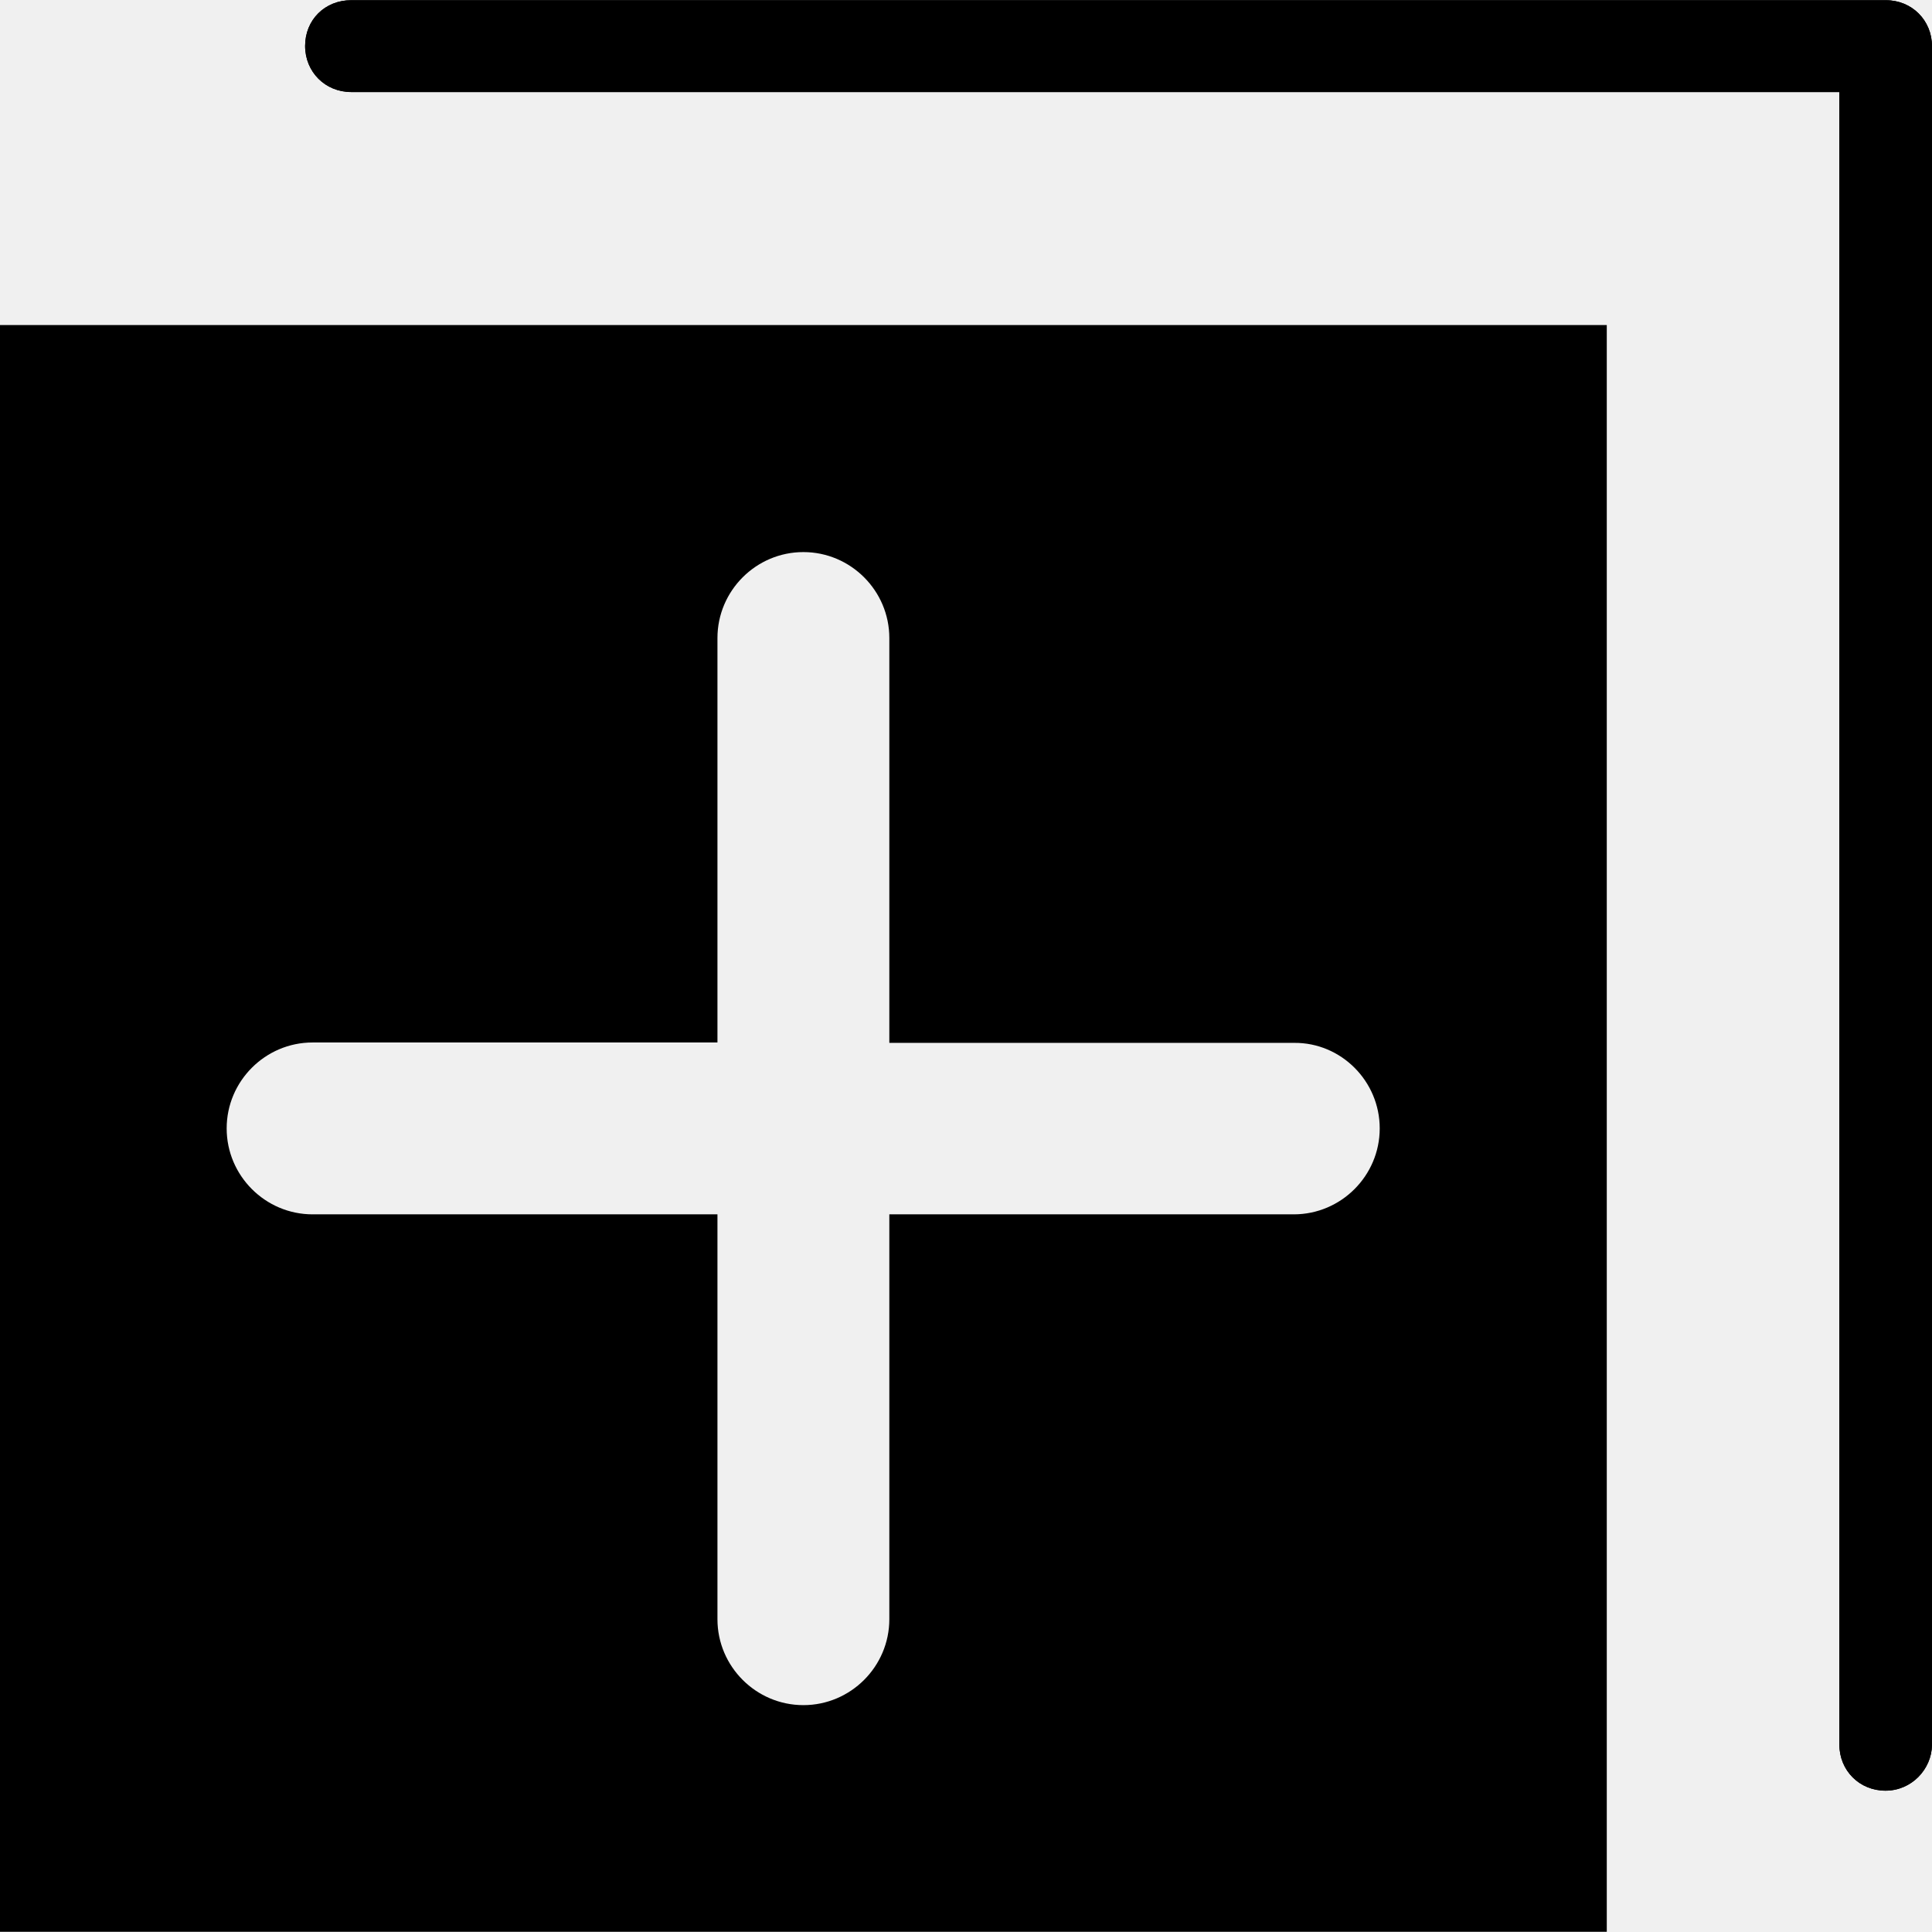
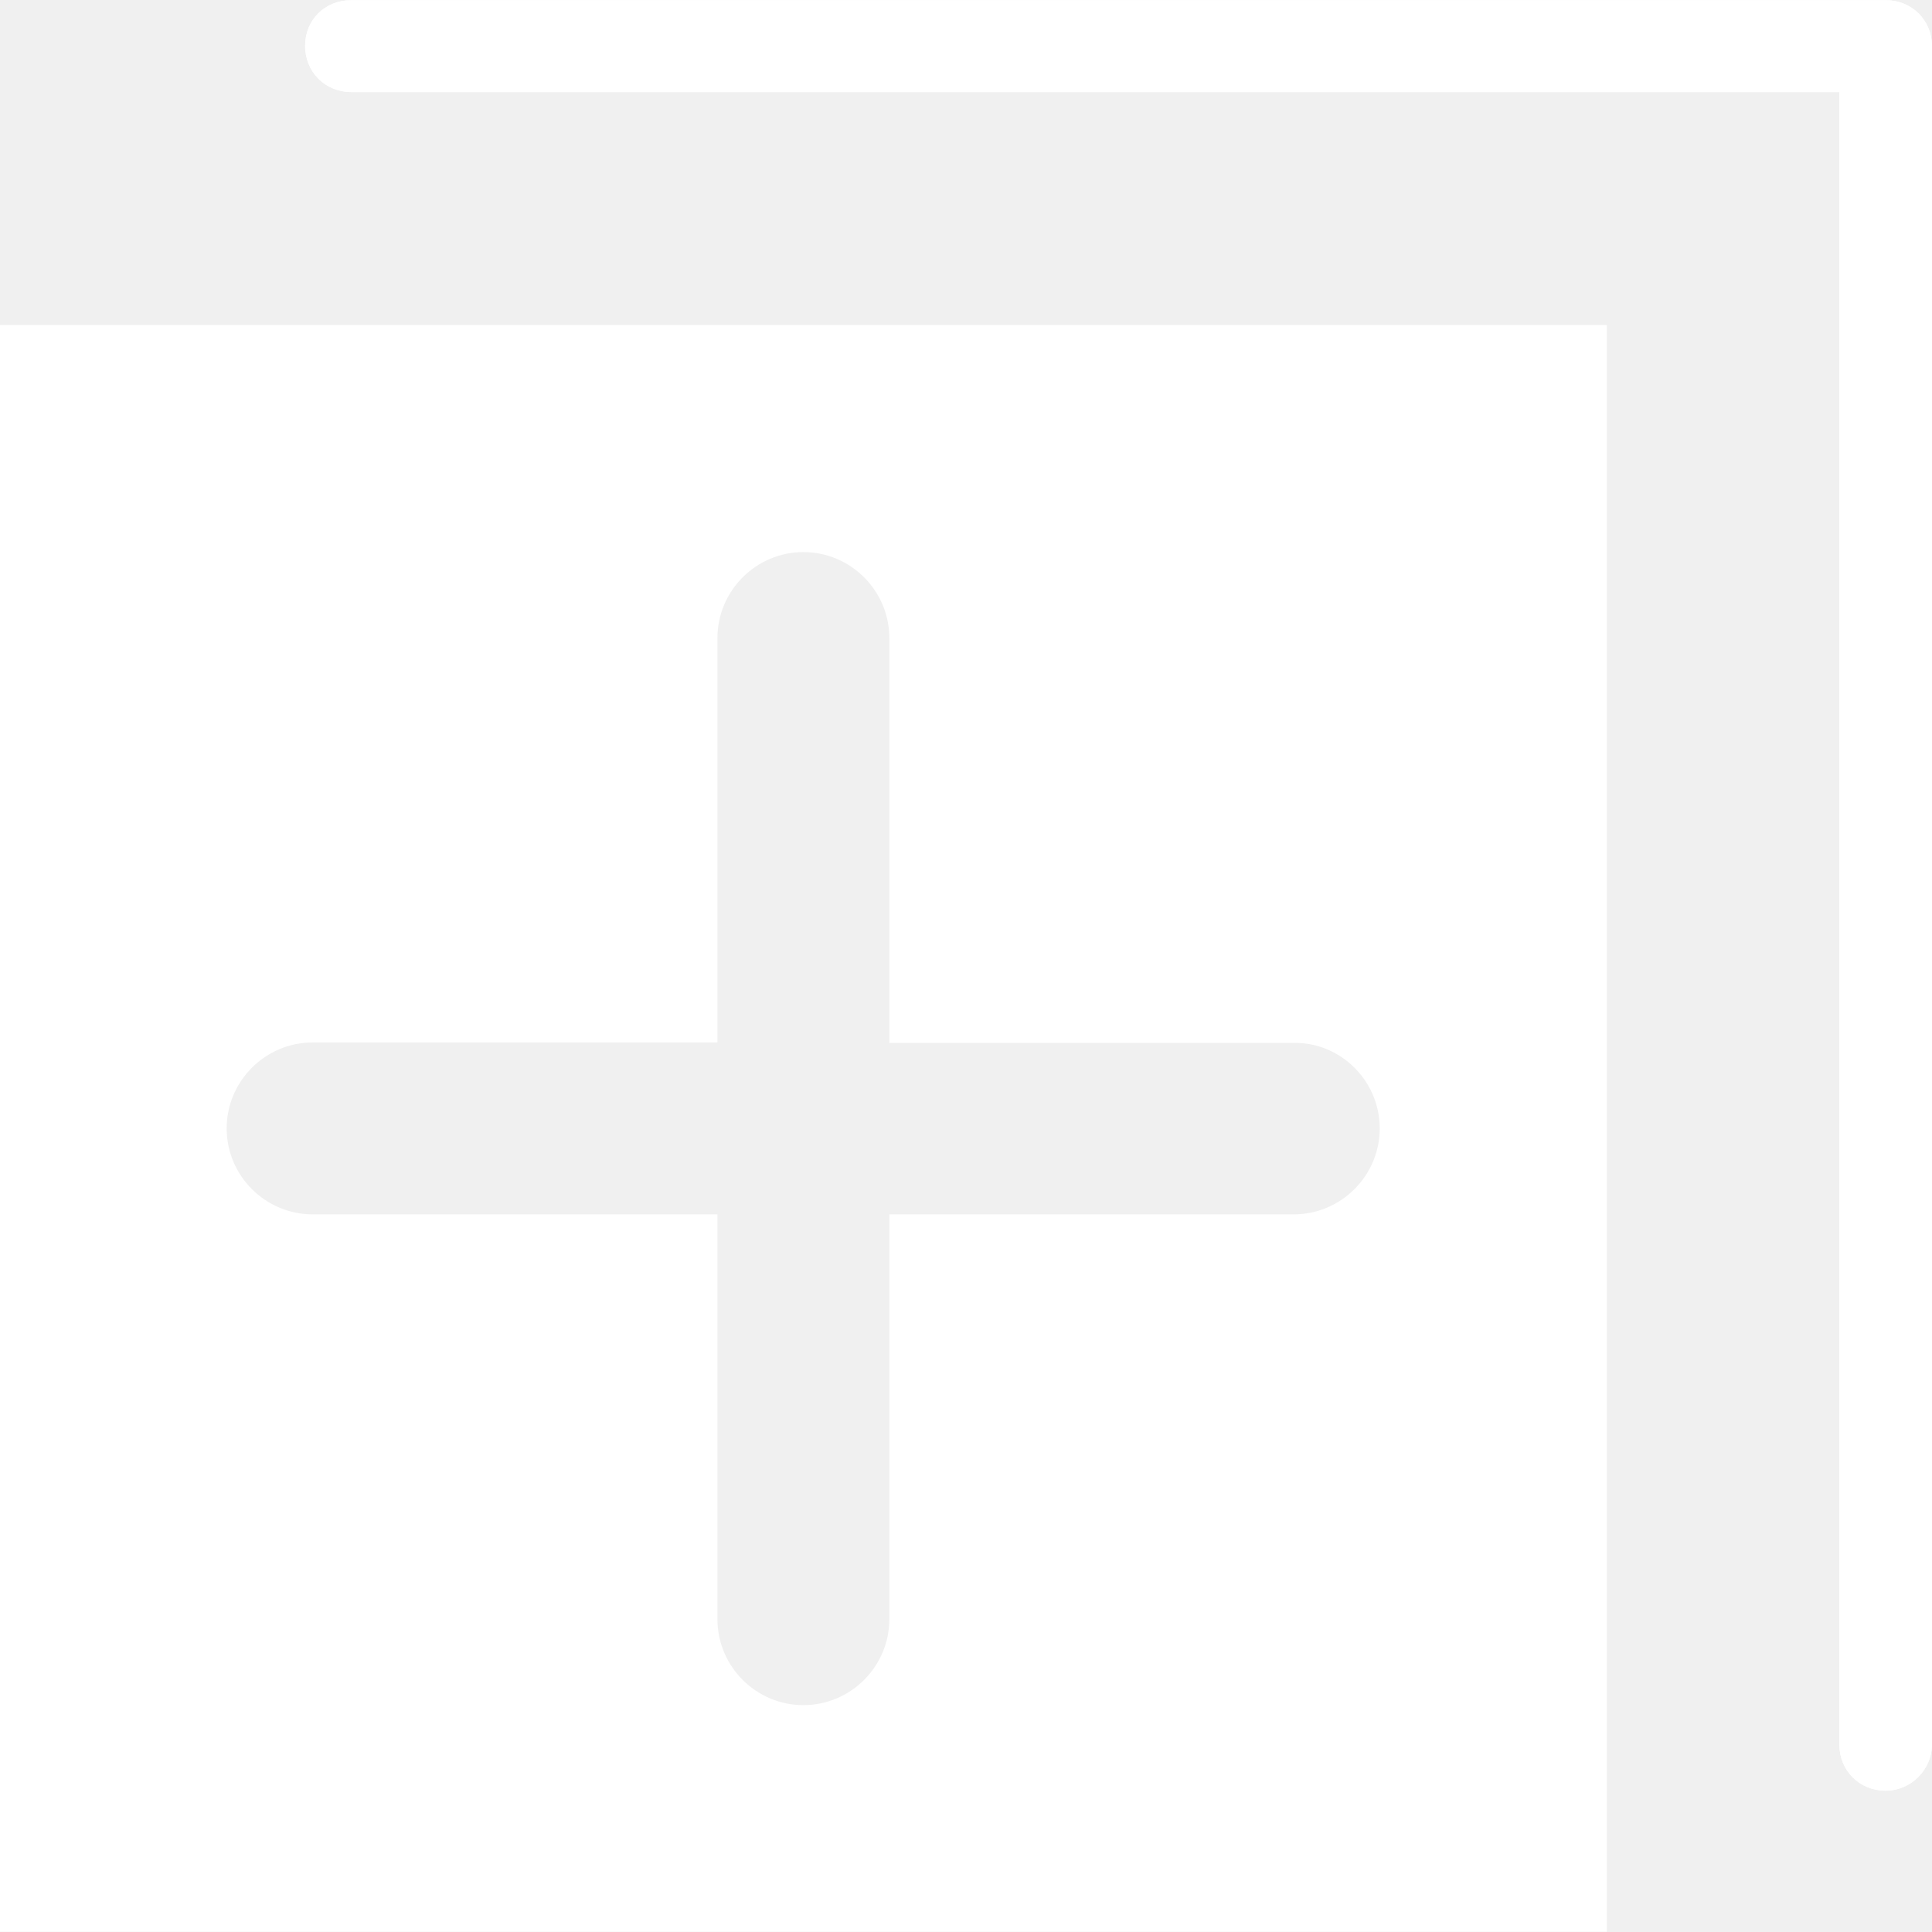
- <svg xmlns="http://www.w3.org/2000/svg" version="1.1" id="Capa_1" x="0px" y="0px" viewBox="0 0 490.1 490.1" style="enable-background:new 0 0 490.1 490.1;" xml:space="preserve">
+ <svg xmlns="http://www.w3.org/2000/svg" fill="#FFF" version="1.1" id="Capa_1" x="0px" y="0px" viewBox="0 0 490.1 490.1" style="enable-background:new 0 0 490.1 490.1;" xml:space="preserve">
  <g>
    <g>
      <g>
        <path d="M478.3,454.25c-6.6,0-11.7-5.1-11.7-11.7V23.35H89.1c-6.6,0-11.7-5.1-11.7-11.7s5-11.6,11.7-11.6h389.3     c6.6,0,11.7,5.1,11.7,11.7v430.9C490,448.85,484.9,454.25,478.3,454.25z" />
      </g>
      <g>
        <g>
          <path d="M478.3,454.25c-6.6,0-11.7-5.1-11.7-11.7V23.35H89.1c-6.6,0-11.7-5.1-11.7-11.7s5-11.6,11.7-11.6h389.3      c6.6,0,11.7,5.1,11.7,11.7v430.9C490,448.85,484.9,454.25,478.3,454.25z" />
        </g>
        <path d="M0,82.45v407.6h407.6V82.45H0z M350,286.25c0,12-9.8,21.8-21.8,21.8H225.6v102.7c0,12-9.8,21.8-21.8,21.8l0,0     c-12,0-21.8-9.8-21.8-21.8v-102.7H79.3c-12,0-21.8-9.8-21.8-21.8l0,0c0-12,9.8-21.8,21.8-21.8H182v-102.6     c0-12,9.8-21.8,21.8-21.8l0,0c12,0,21.8,9.8,21.8,21.8v102.7h102.7C340.2,264.45,350,274.25,350,286.25L350,286.25z" />
      </g>
    </g>
  </g>
  <g>
</g>
  <g>
</g>
  <g>
</g>
  <g>
</g>
  <g>
</g>
  <g>
</g>
  <g>
</g>
  <g>
</g>
  <g>
</g>
  <g>
</g>
  <g>
</g>
  <g>
</g>
  <g>
</g>
  <g>
</g>
  <g>
</g>
</svg>
